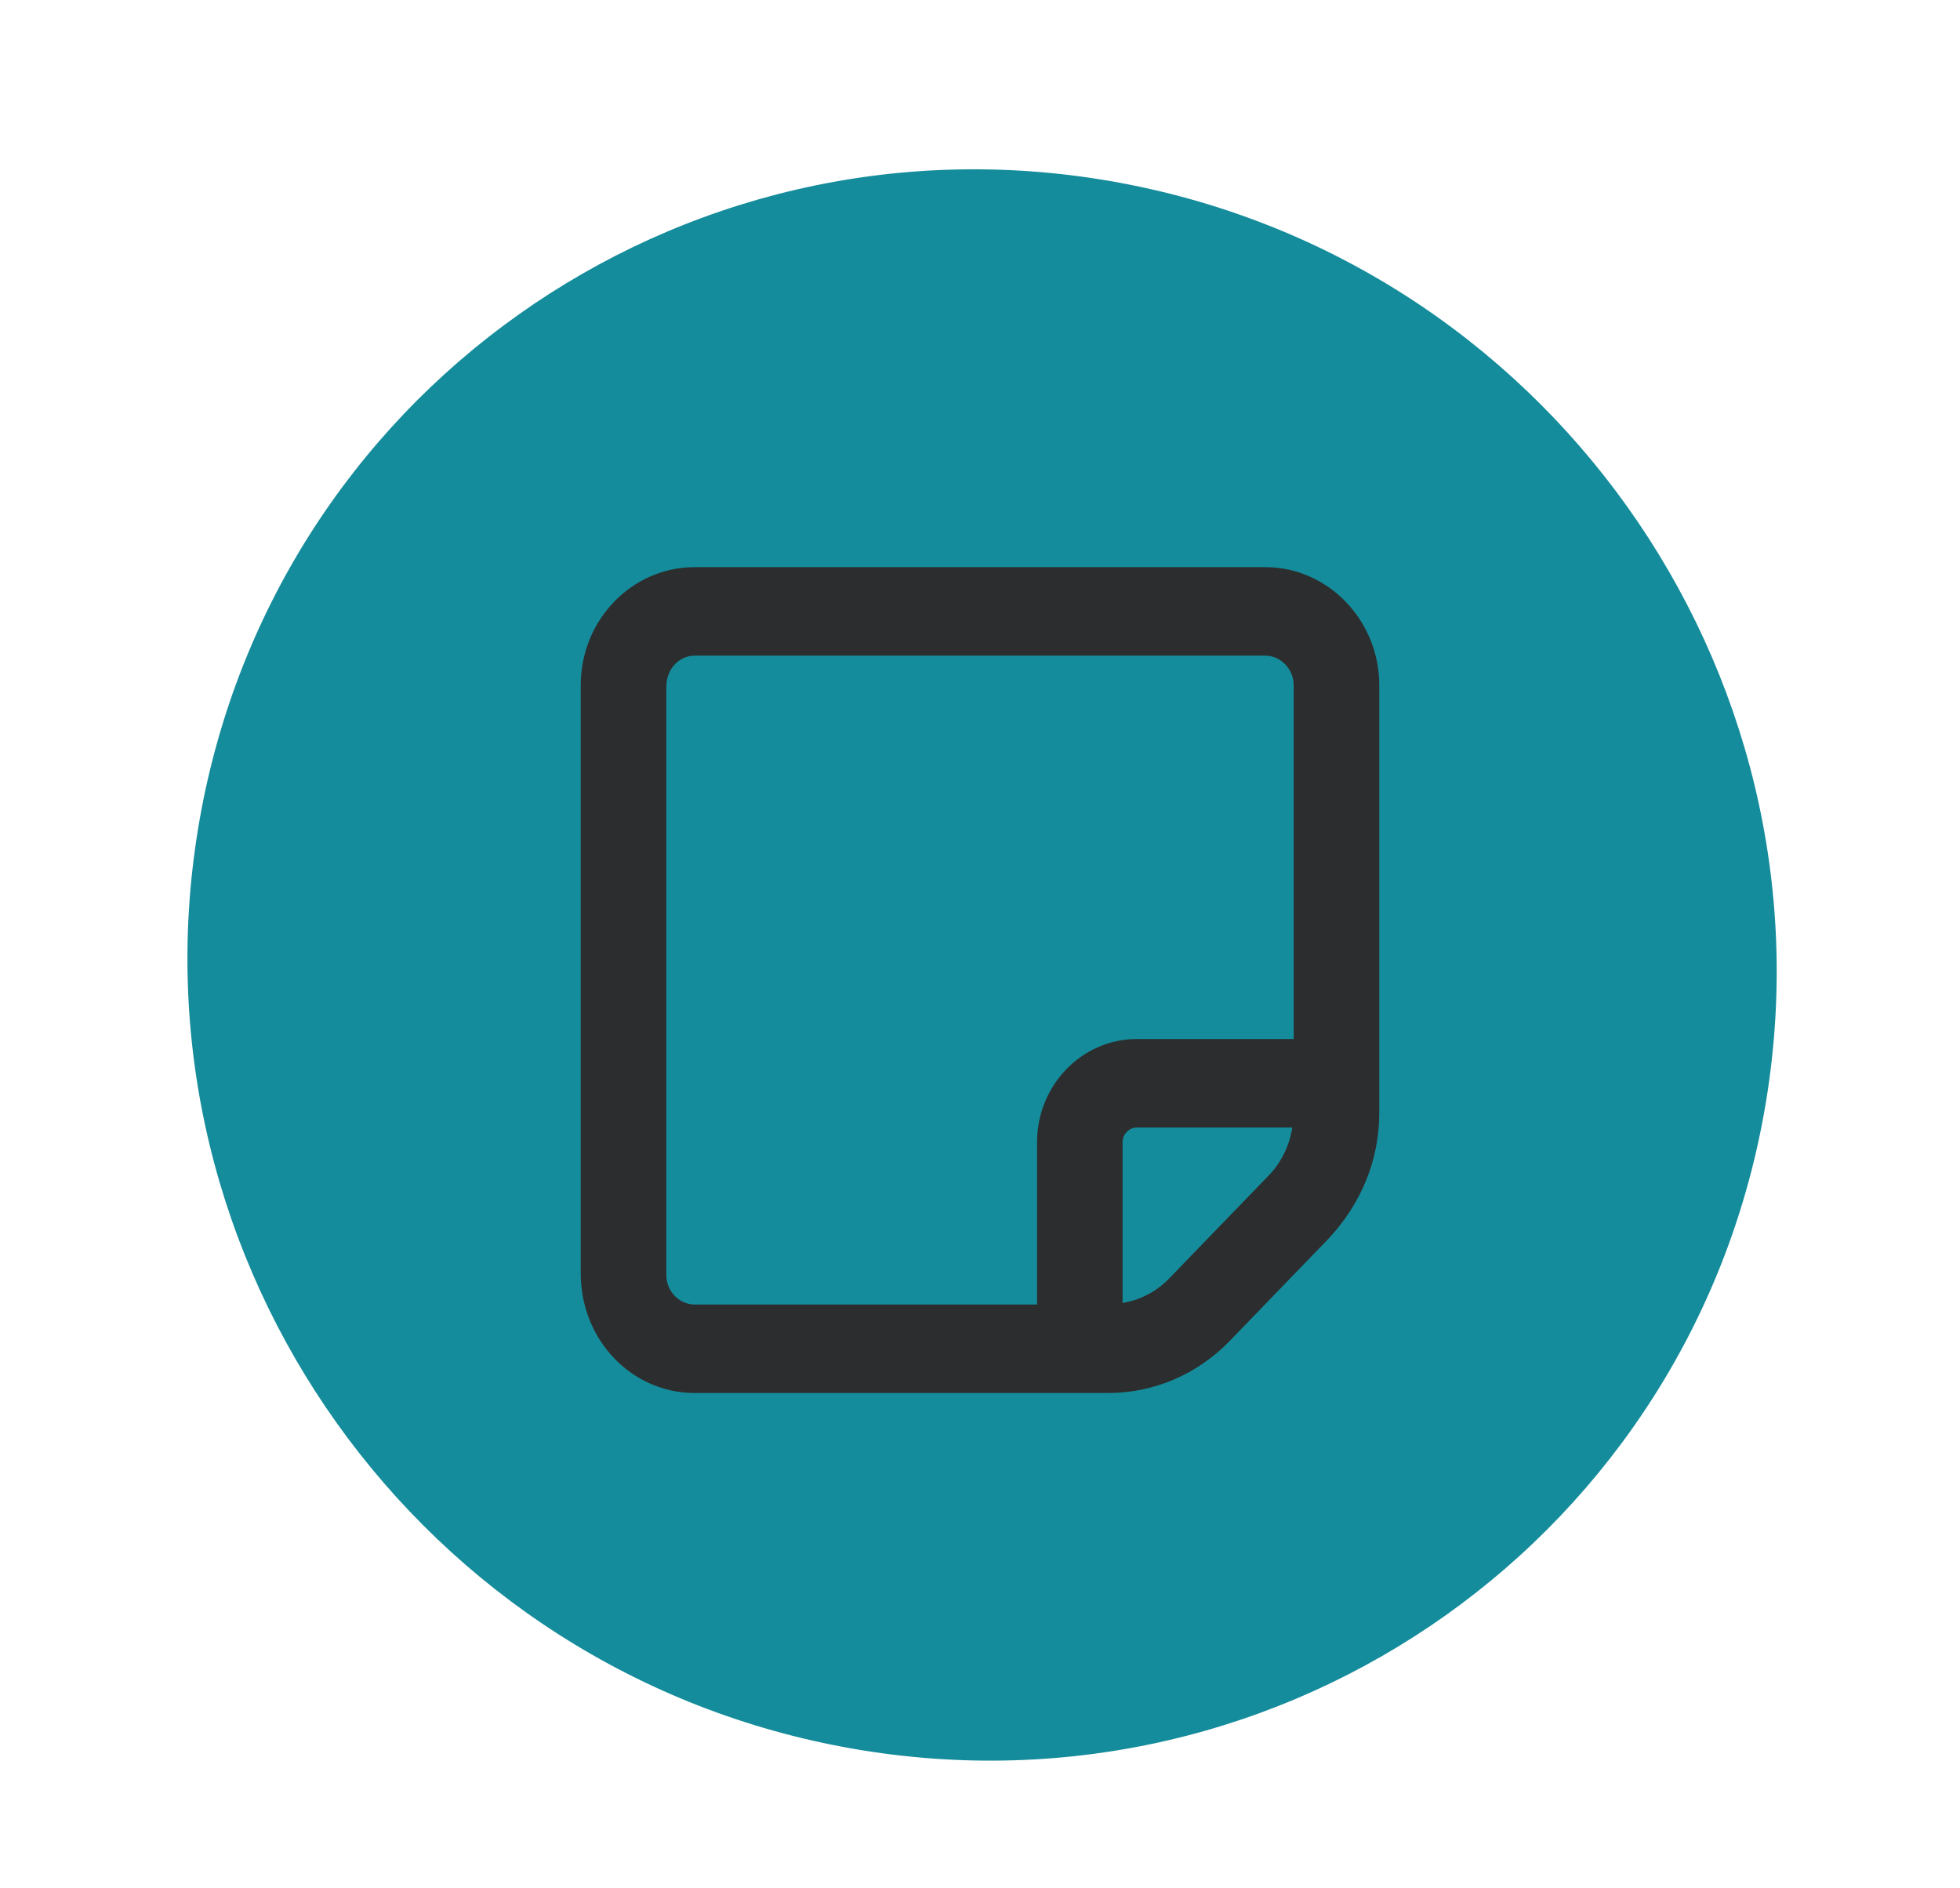
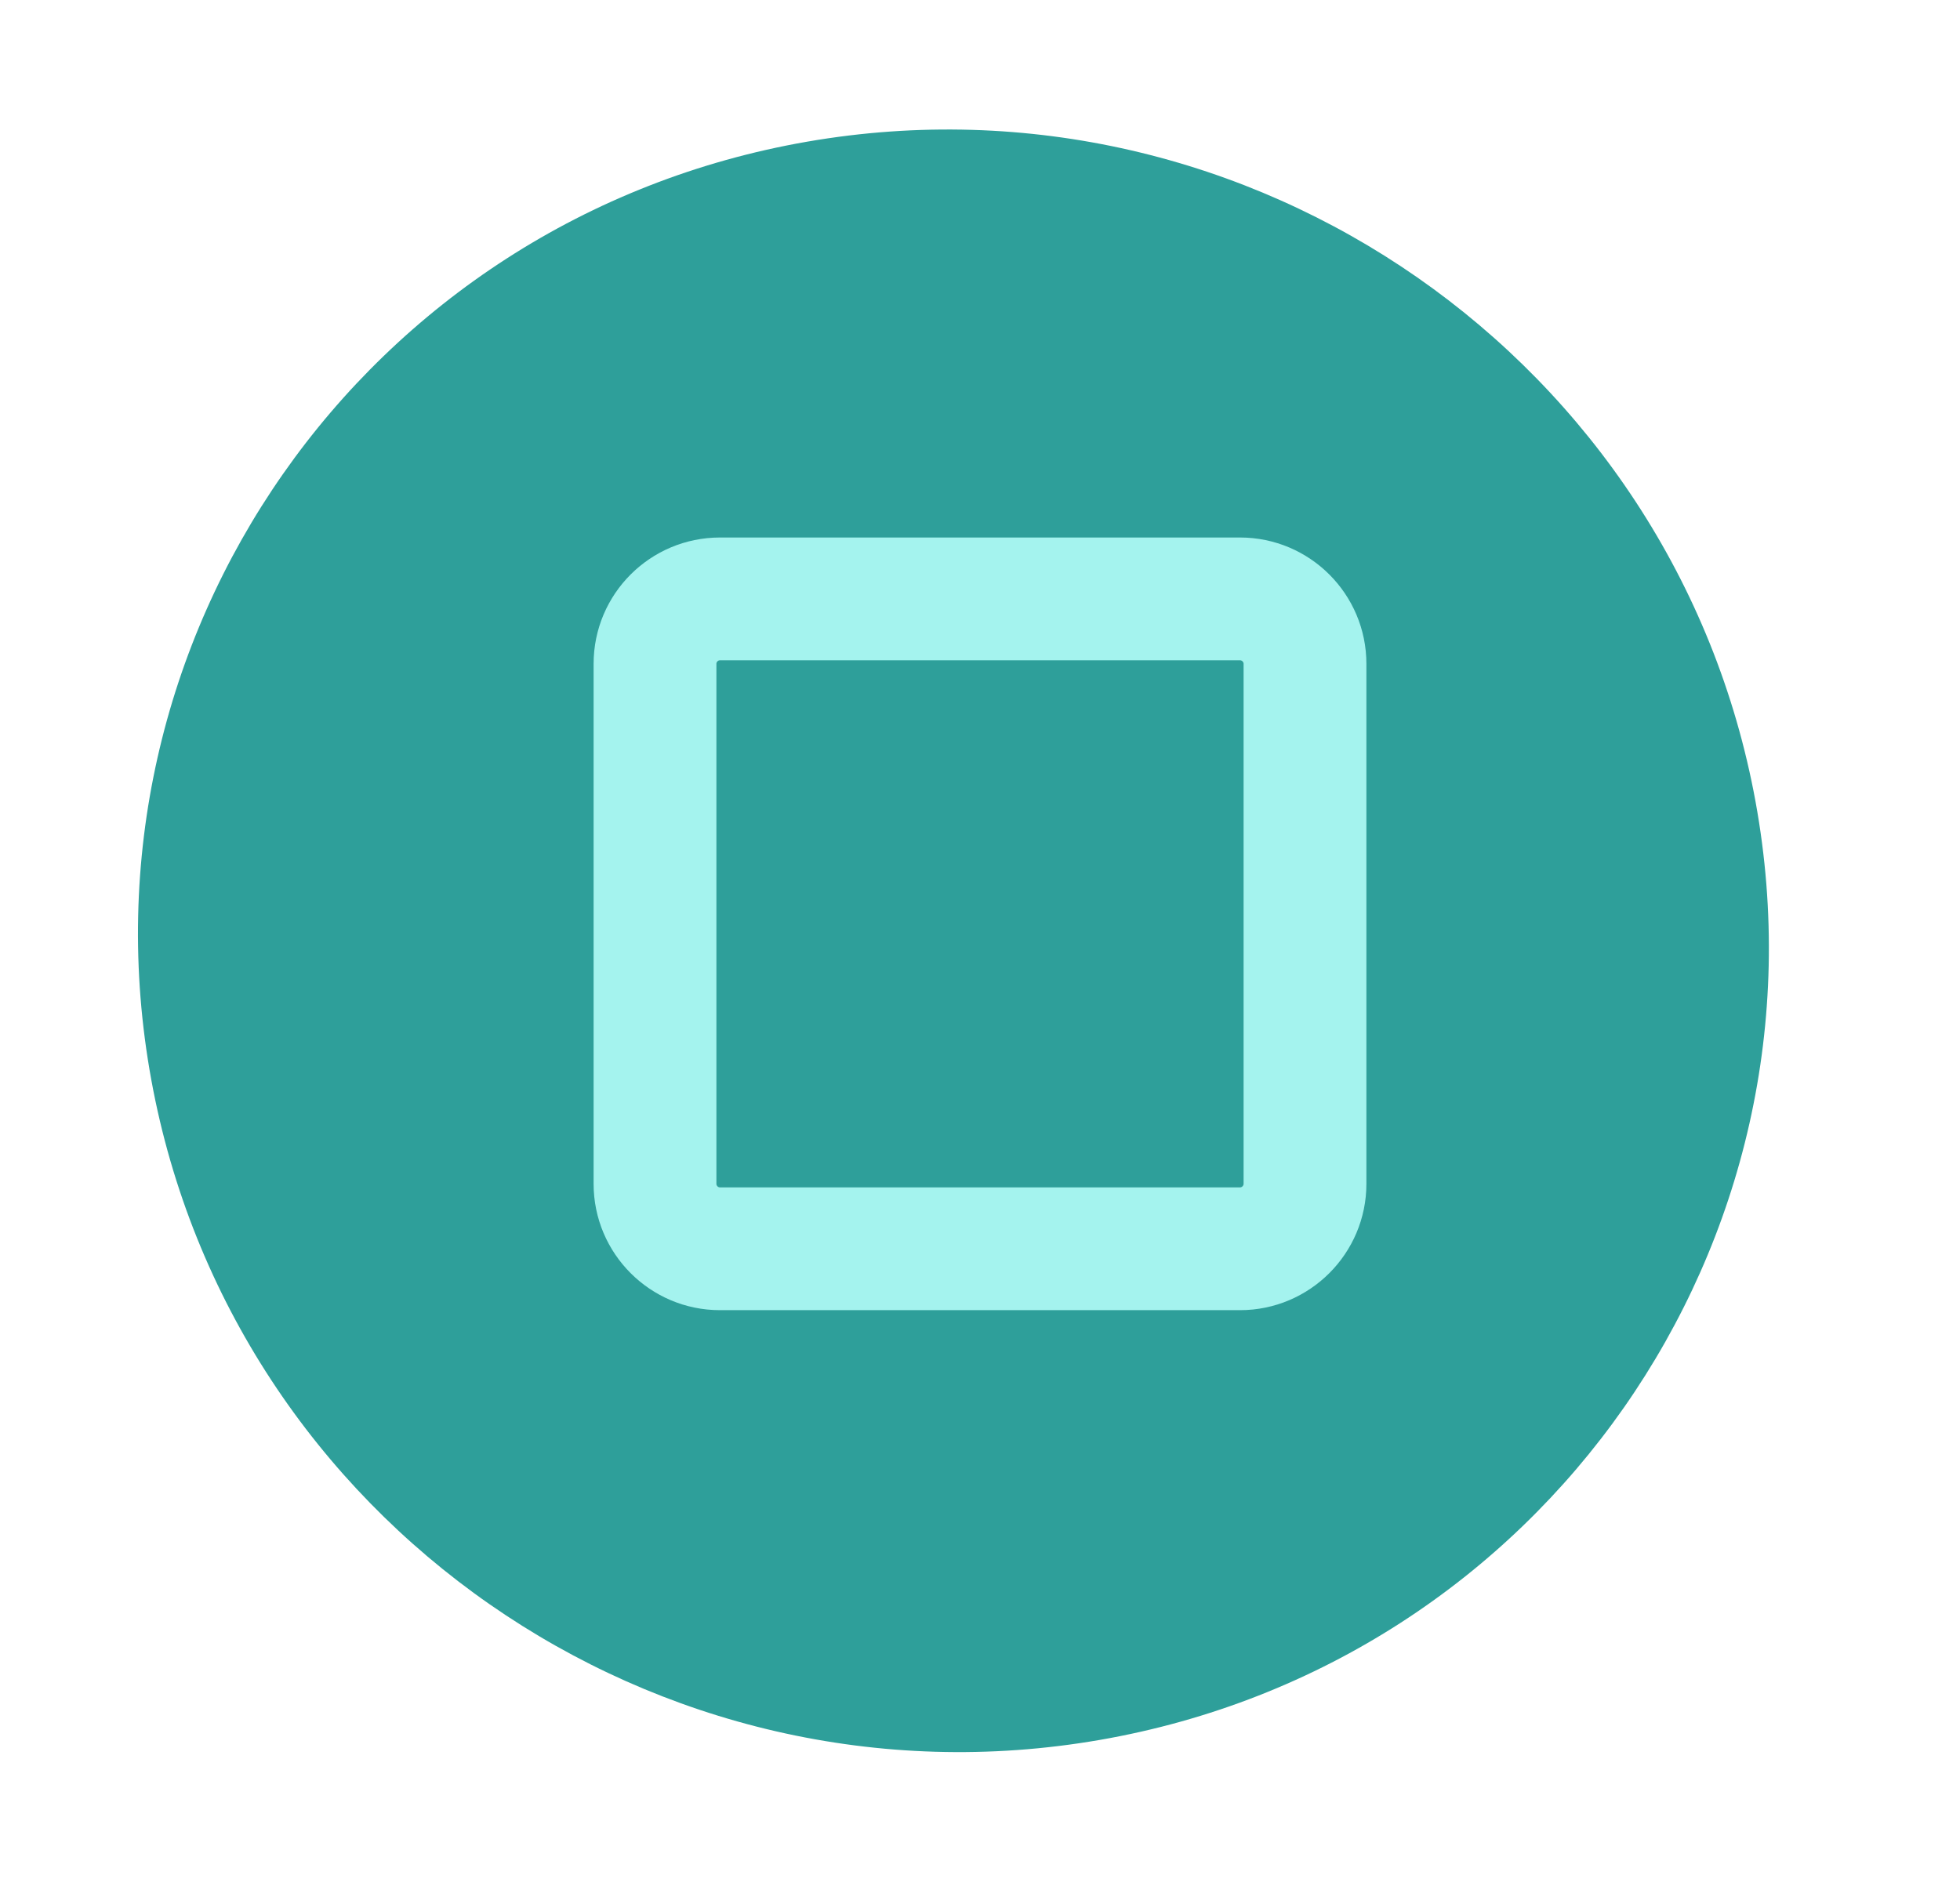
- <svg xmlns="http://www.w3.org/2000/svg" width="27" height="26" viewBox="0 0 27 26" fill="none">
-   <path d="M15.3 2.495C9.335 1.461 3.706 5.456 2.728 11.419C1.749 17.381 5.792 23.054 11.757 24.089C17.722 25.124 23.351 21.129 24.329 15.166C25.308 9.203 21.265 3.53 15.3 2.495Z" fill="#158C9B" />
-   <path d="M17.429 7.812L9.572 7.812C8.704 7.812 8 8.54 8 9.438L8 17.54C8 18.459 8.703 19.188 9.571 19.188L15.27 19.188C15.895 19.188 16.495 18.93 16.937 18.474L18.309 17.054C18.752 16.575 19 15.978 19 15.331L19 9.438C19 8.544 18.293 7.812 17.429 7.812ZM9.294 17.849C9.251 17.806 9.179 17.71 9.179 17.562L9.179 9.46C9.179 9.214 9.355 9.031 9.572 9.031L17.429 9.031C17.642 9.031 17.821 9.217 17.821 9.438L17.821 14.312L15.661 14.312C14.902 14.312 14.286 14.95 14.286 15.734L14.286 17.969L9.571 17.969C9.43 17.969 9.337 17.895 9.294 17.849ZM16.105 17.611C15.928 17.794 15.705 17.908 15.464 17.948L15.464 15.734C15.464 15.623 15.553 15.531 15.661 15.531L17.802 15.531C17.763 15.78 17.652 16.011 17.476 16.193L16.105 17.611Z" fill="#2C2D2E" />
+ <svg xmlns="http://www.w3.org/2000/svg" width="35" height="34" viewBox="0 0 35 34" fill="none">
+   <path d="M14.415 2.53C6.505 3.903 1.261 11.405 2.702 19.288C4.144 27.171 11.725 32.448 19.636 31.076C27.546 29.704 32.79 22.201 31.349 14.318C29.907 6.436 22.325 1.158 14.415 2.53Z" fill="#2E9F9A" />
+   <path d="M22.143 10C23.167 10 24 10.831 24 11.857L24 21.143C24 22.167 23.167 23 22.143 23L12.857 23C11.831 23 11 22.167 11 21.143L11 11.857C11 10.831 11.831 10 12.857 10L22.143 10ZM22.143 11.393L12.857 11.393C12.601 11.393 12.393 11.601 12.393 11.857L12.393 21.143C12.393 21.398 12.601 21.607 12.857 21.607L22.143 21.607C22.398 21.607 22.607 21.398 22.607 21.143L22.607 11.857C22.607 11.601 22.398 11.393 22.143 11.393Z" fill="#A4F3EE" stroke="#A4F3EE" stroke-width="0.8" />
</svg>
